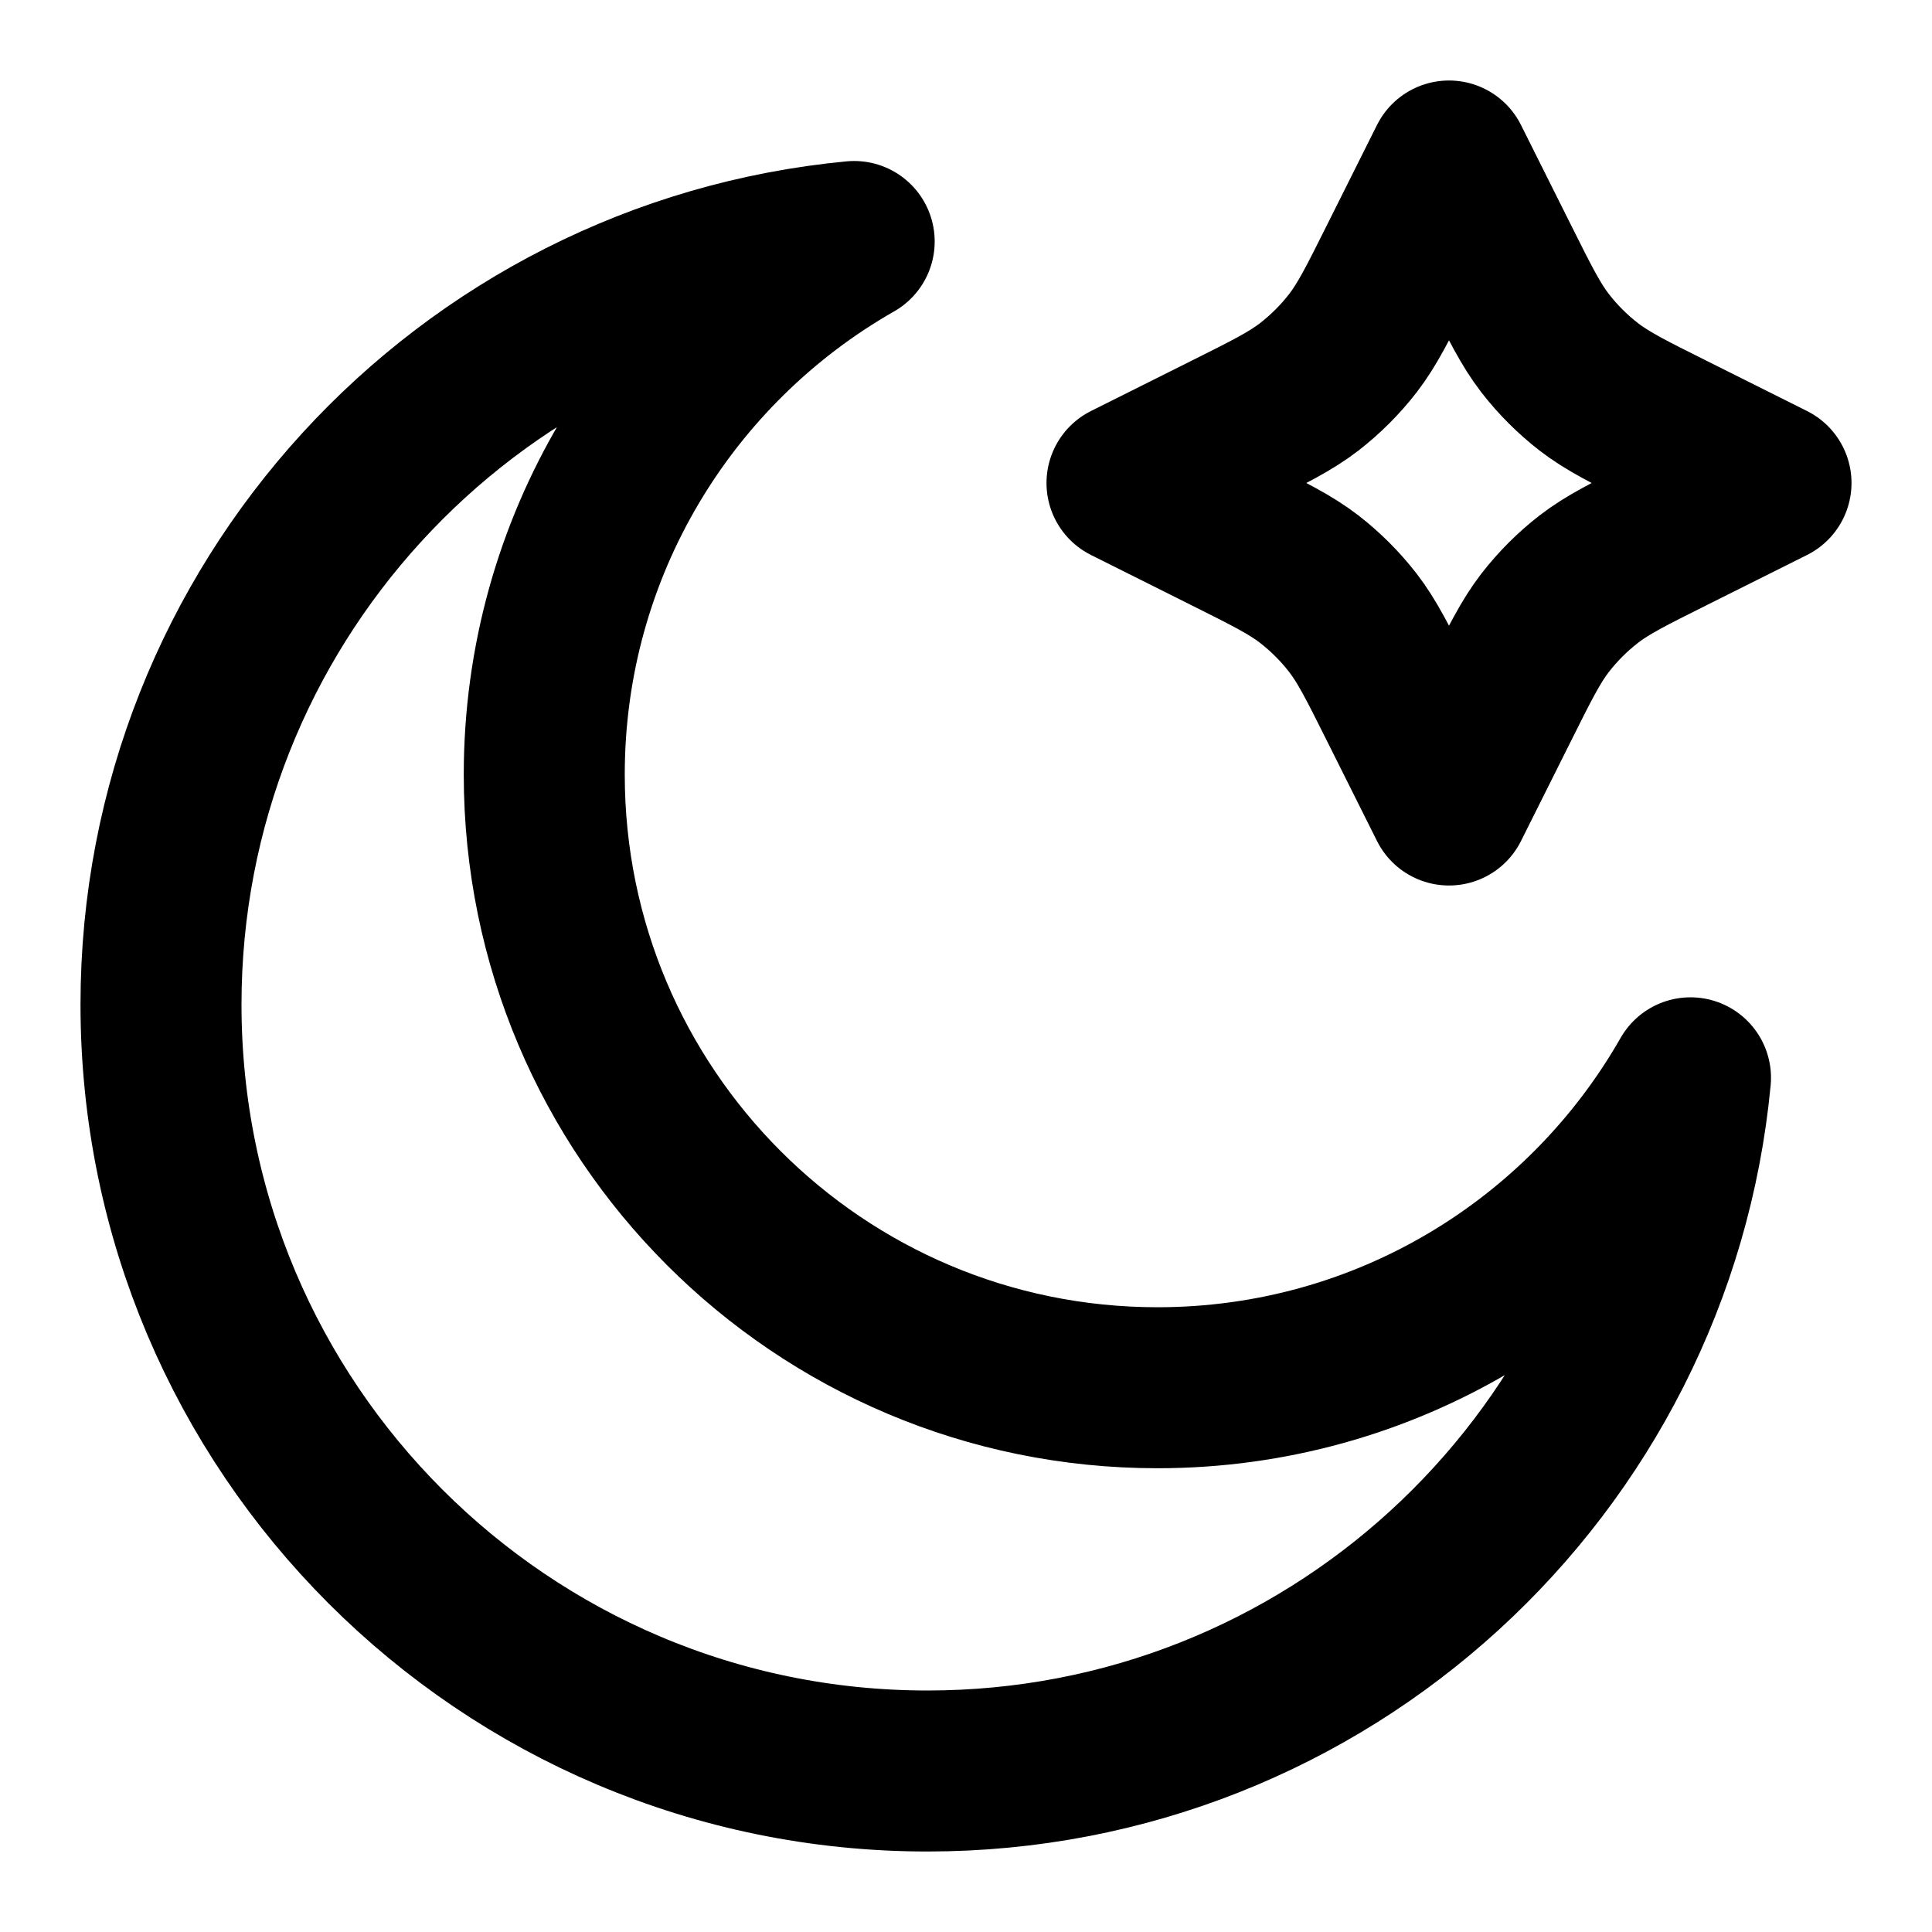
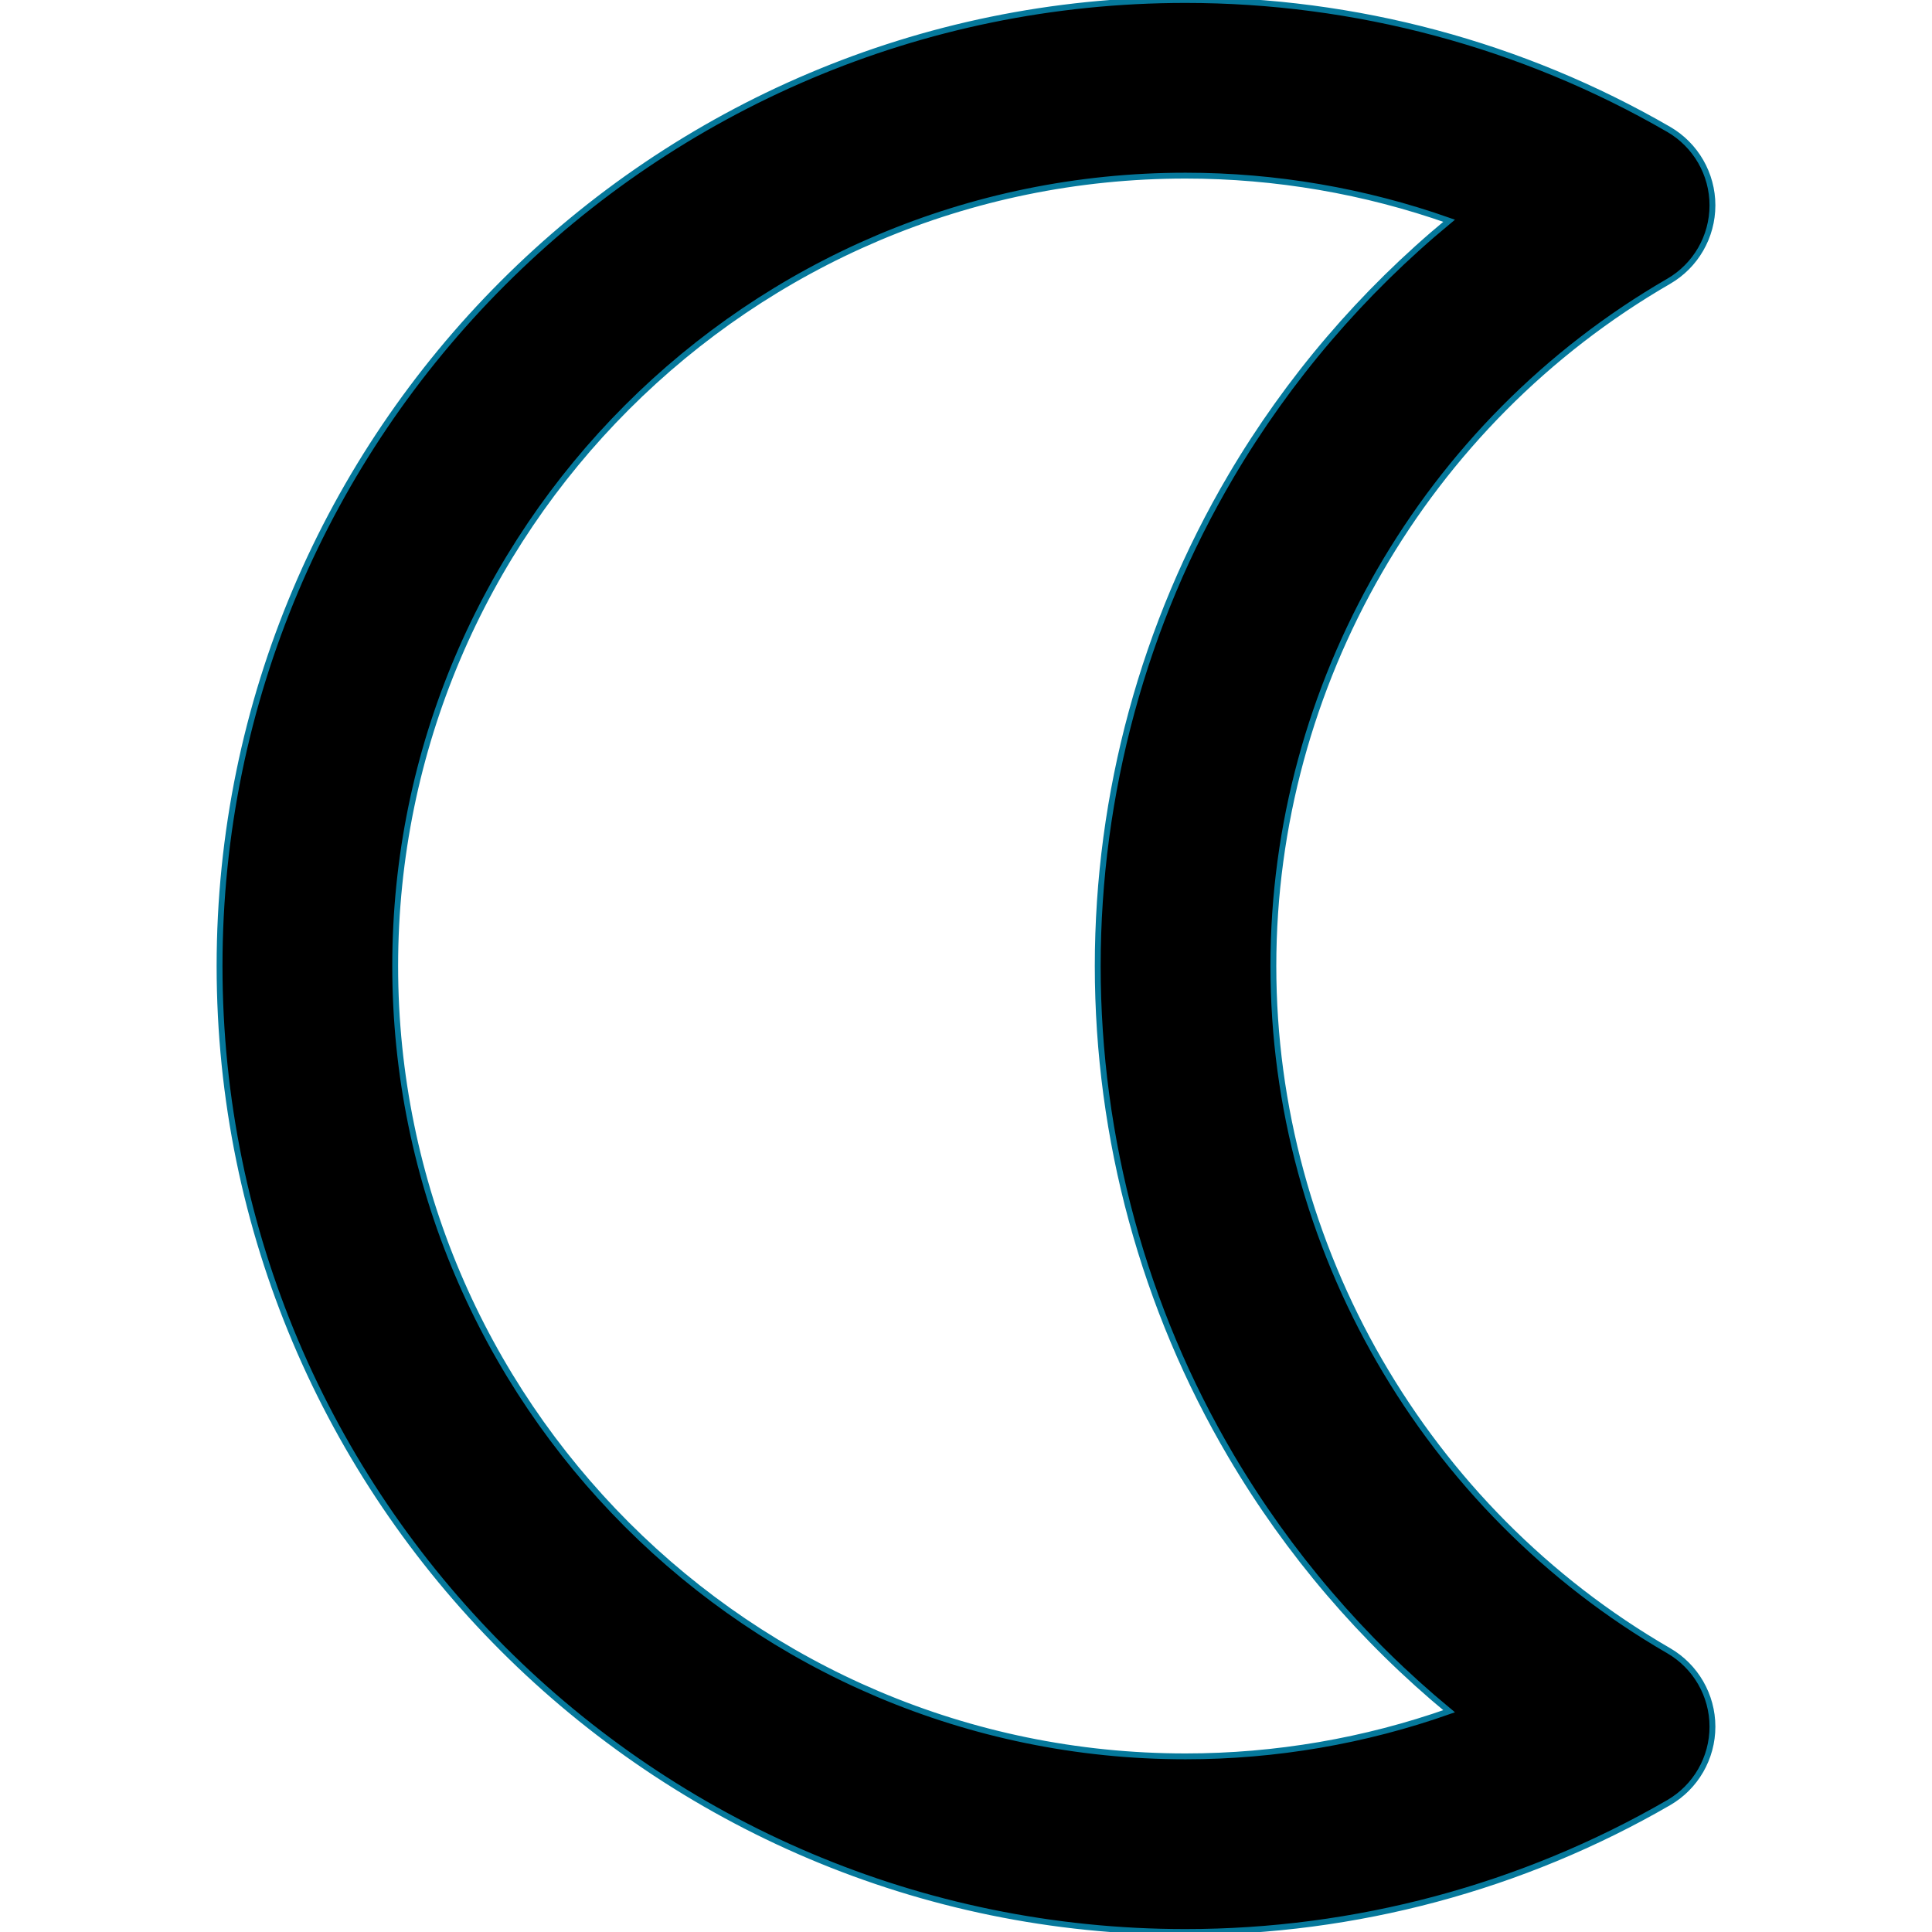
- <svg xmlns="http://www.w3.org/2000/svg" width="64px" height="64px" viewBox="0 0 24 24" fill="none">
+ <svg xmlns="http://www.w3.org/2000/svg" height="30px" width="30px" version="1.1" id="Layer_1" viewBox="0 0 330 330" xml:space="preserve" stroke="#05789b">
  <g id="SVGRepo_bgCarrier" stroke-width="0" />
  <g id="SVGRepo_tracerCarrier" stroke-linecap="round" stroke-linejoin="round" />
  <g id="SVGRepo_iconCarrier">
-     <path d="M18 2L18.618 3.236C18.883 3.767 19.016 4.032 19.193 4.262C19.351 4.466 19.534 4.649 19.738 4.807C19.968 4.984 20.233 5.117 20.764 5.382L22 6L20.764 6.618C20.233 6.883 19.968 7.016 19.738 7.193C19.534 7.351 19.351 7.534 19.193 7.738C19.016 7.968 18.883 8.233 18.618 8.764L18 10L17.382 8.764C17.117 8.233 16.984 7.968 16.807 7.738C16.649 7.534 16.466 7.351 16.262 7.193C16.032 7.016 15.767 6.883 15.236 6.618L14 6L15.236 5.382C15.767 5.117 16.032 4.984 16.262 4.807C16.466 4.649 16.649 4.466 16.807 4.262C16.984 4.032 17.117 3.767 17.382 3.236L18 2Z" stroke="#000000" stroke-width="2" stroke-linecap="round" stroke-linejoin="round" />
-     <path d="M21 13.389C19.689 15.689 17.215 17.239 14.378 17.239C10.171 17.239 6.761 13.829 6.761 9.622C6.761 6.786 8.311 4.311 10.611 3C5.78 3.458 2 7.527 2 12.479C2 17.737 6.263 22 11.521 22C16.473 22 20.541 18.221 21 13.389Z" stroke="#000000" stroke-width="2" stroke-linecap="round" stroke-linejoin="round" />
+     <path id="XMLID_12_" d="M285.009,281.944c-41.64-24.087-67.507-68.897-67.507-116.942c0-48.049,25.867-92.859,67.507-116.946 c4.635-2.682,7.489-7.63,7.489-12.984s-2.854-10.303-7.489-12.984C260.03,7.638,231.497,0,202.494,0 C111.517,0,37.502,74.02,37.502,165.002c0,90.98,74.015,164.998,164.992,164.998c29.001,0,57.534-7.638,82.515-22.087 c4.635-2.681,7.489-7.63,7.489-12.984C292.498,289.574,289.644,284.626,285.009,281.944z M202.494,300 c-74.435,0-134.992-60.56-134.992-134.998C67.502,90.562,128.059,30,202.494,30c15.405,0,30.645,2.631,45.025,7.706 c-14.808,12.229-27.458,26.998-37.256,43.62c-14.891,25.265-22.762,54.199-22.762,83.676c0,29.475,7.871,58.408,22.763,83.672 c9.797,16.622,22.447,31.392,37.255,43.619C233.138,297.369,217.898,300,202.494,300z" />
  </g>
</svg>
